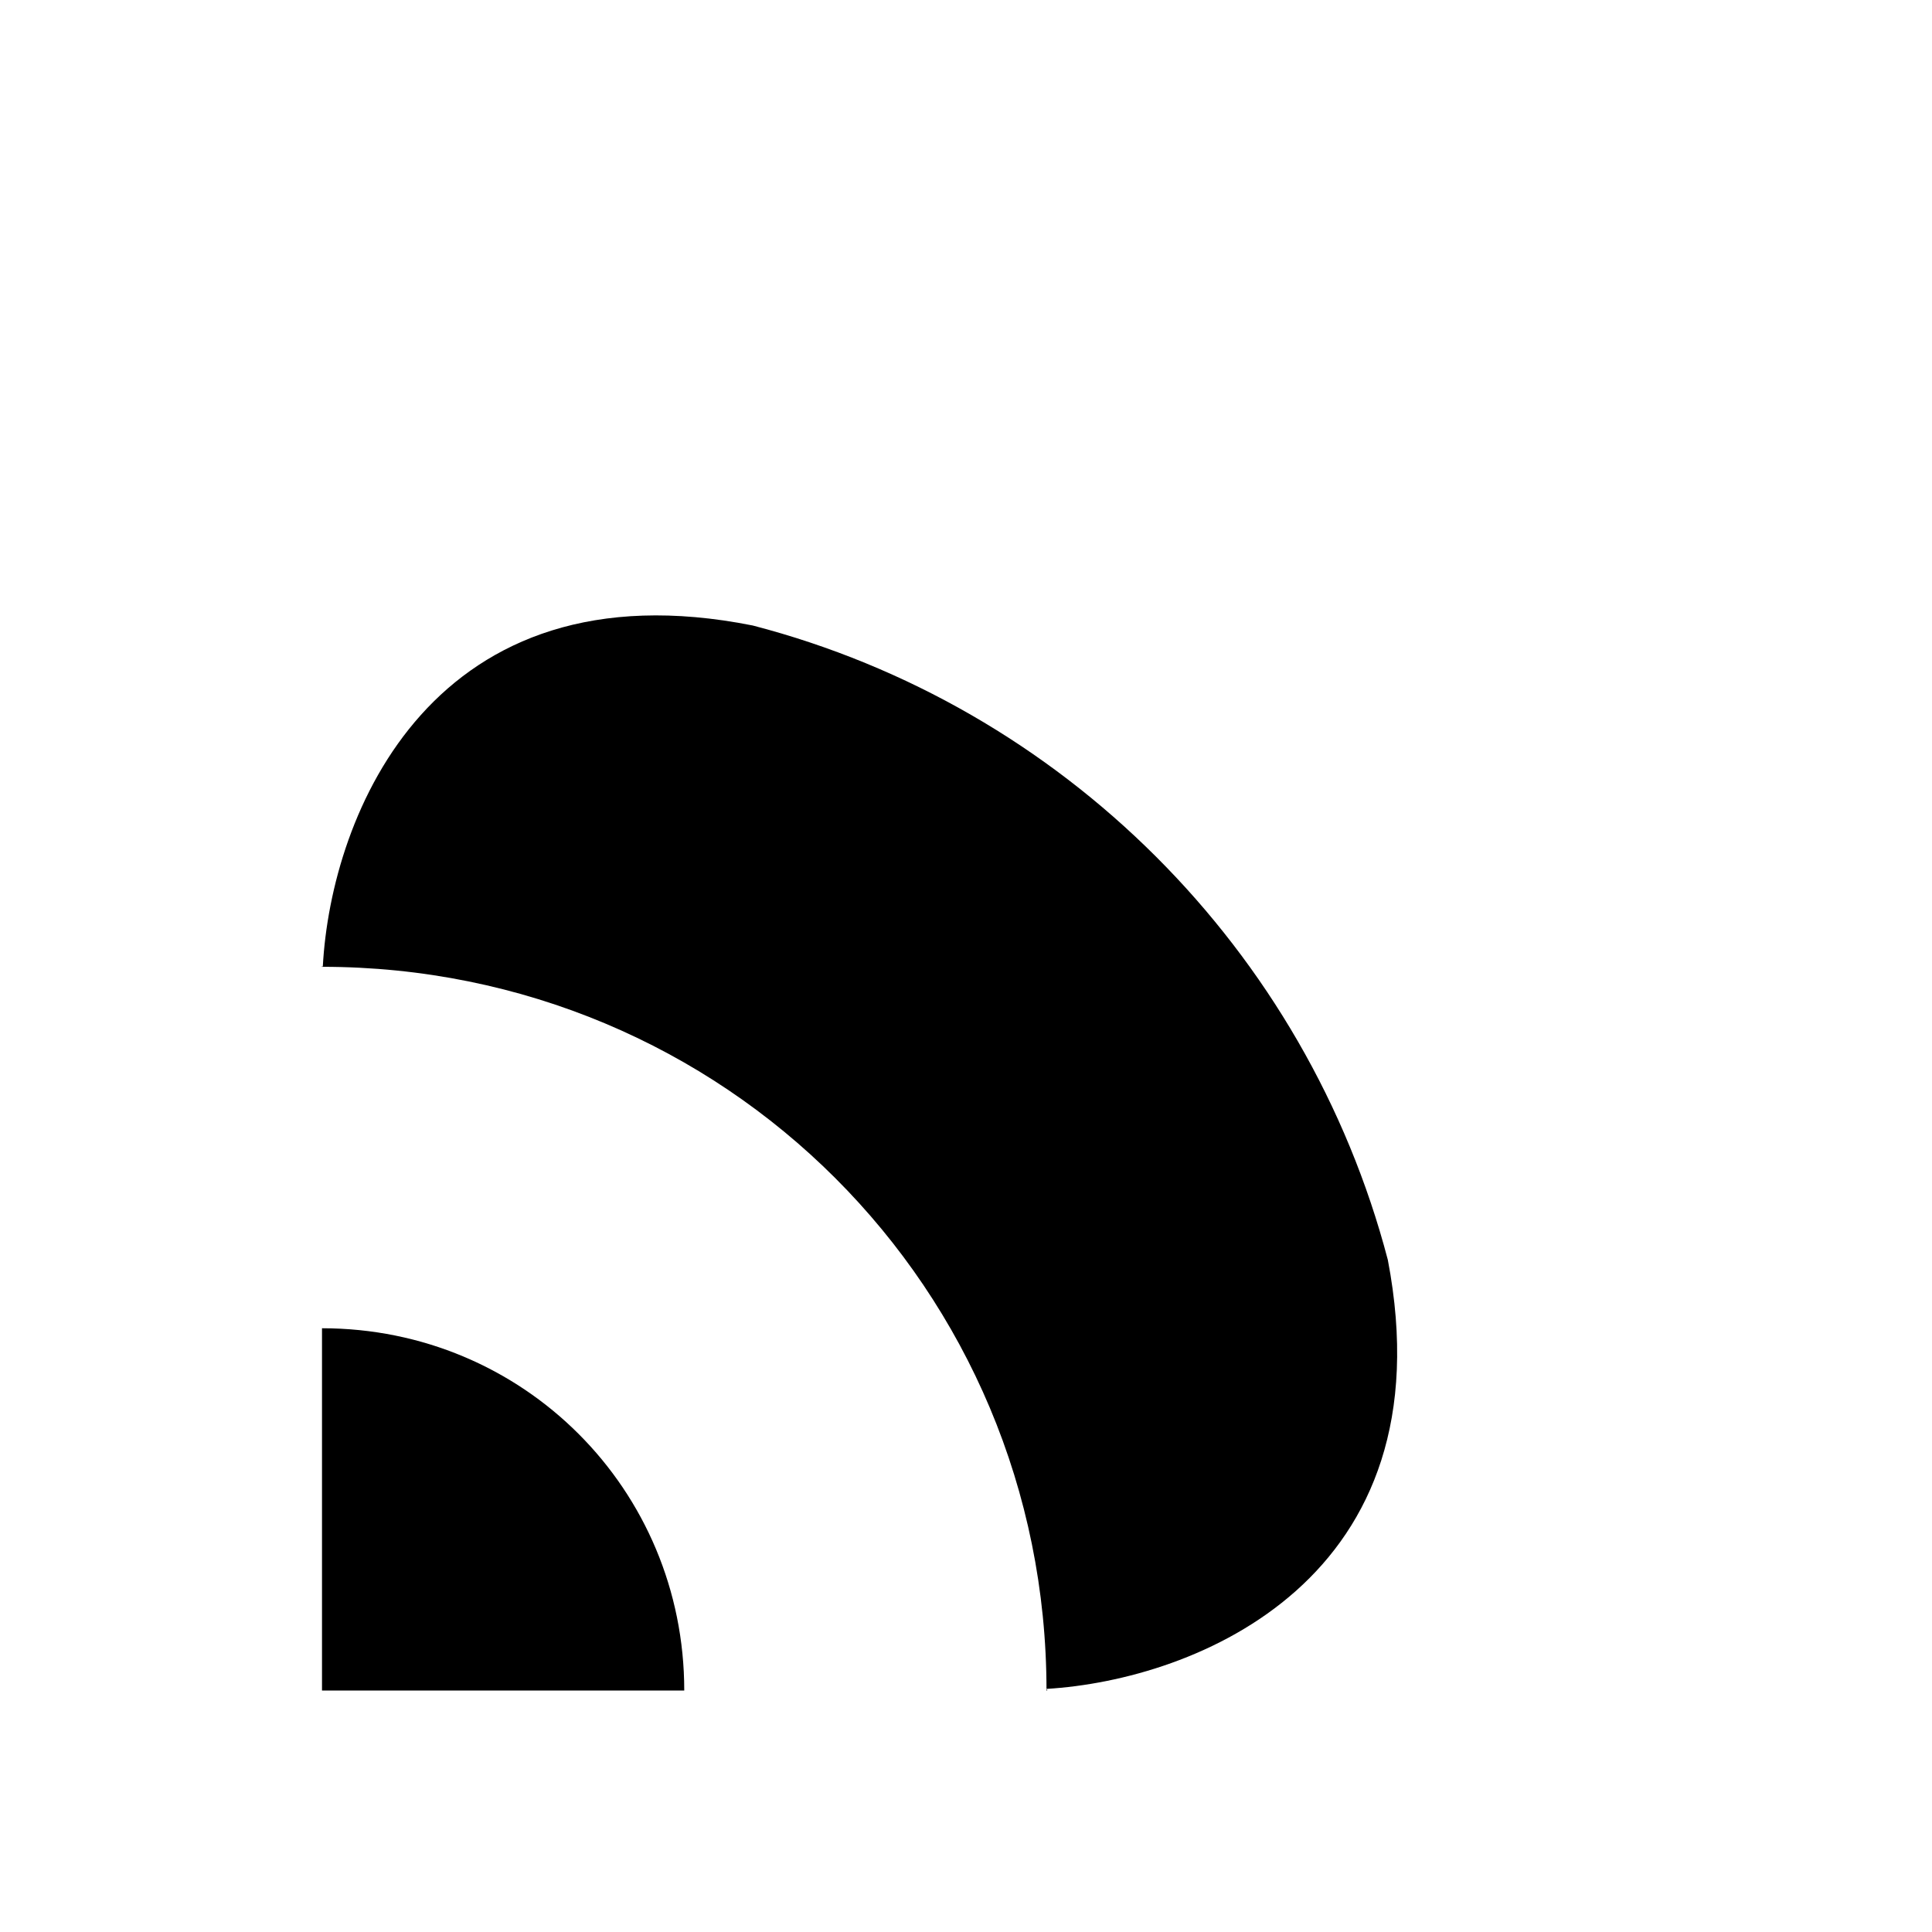
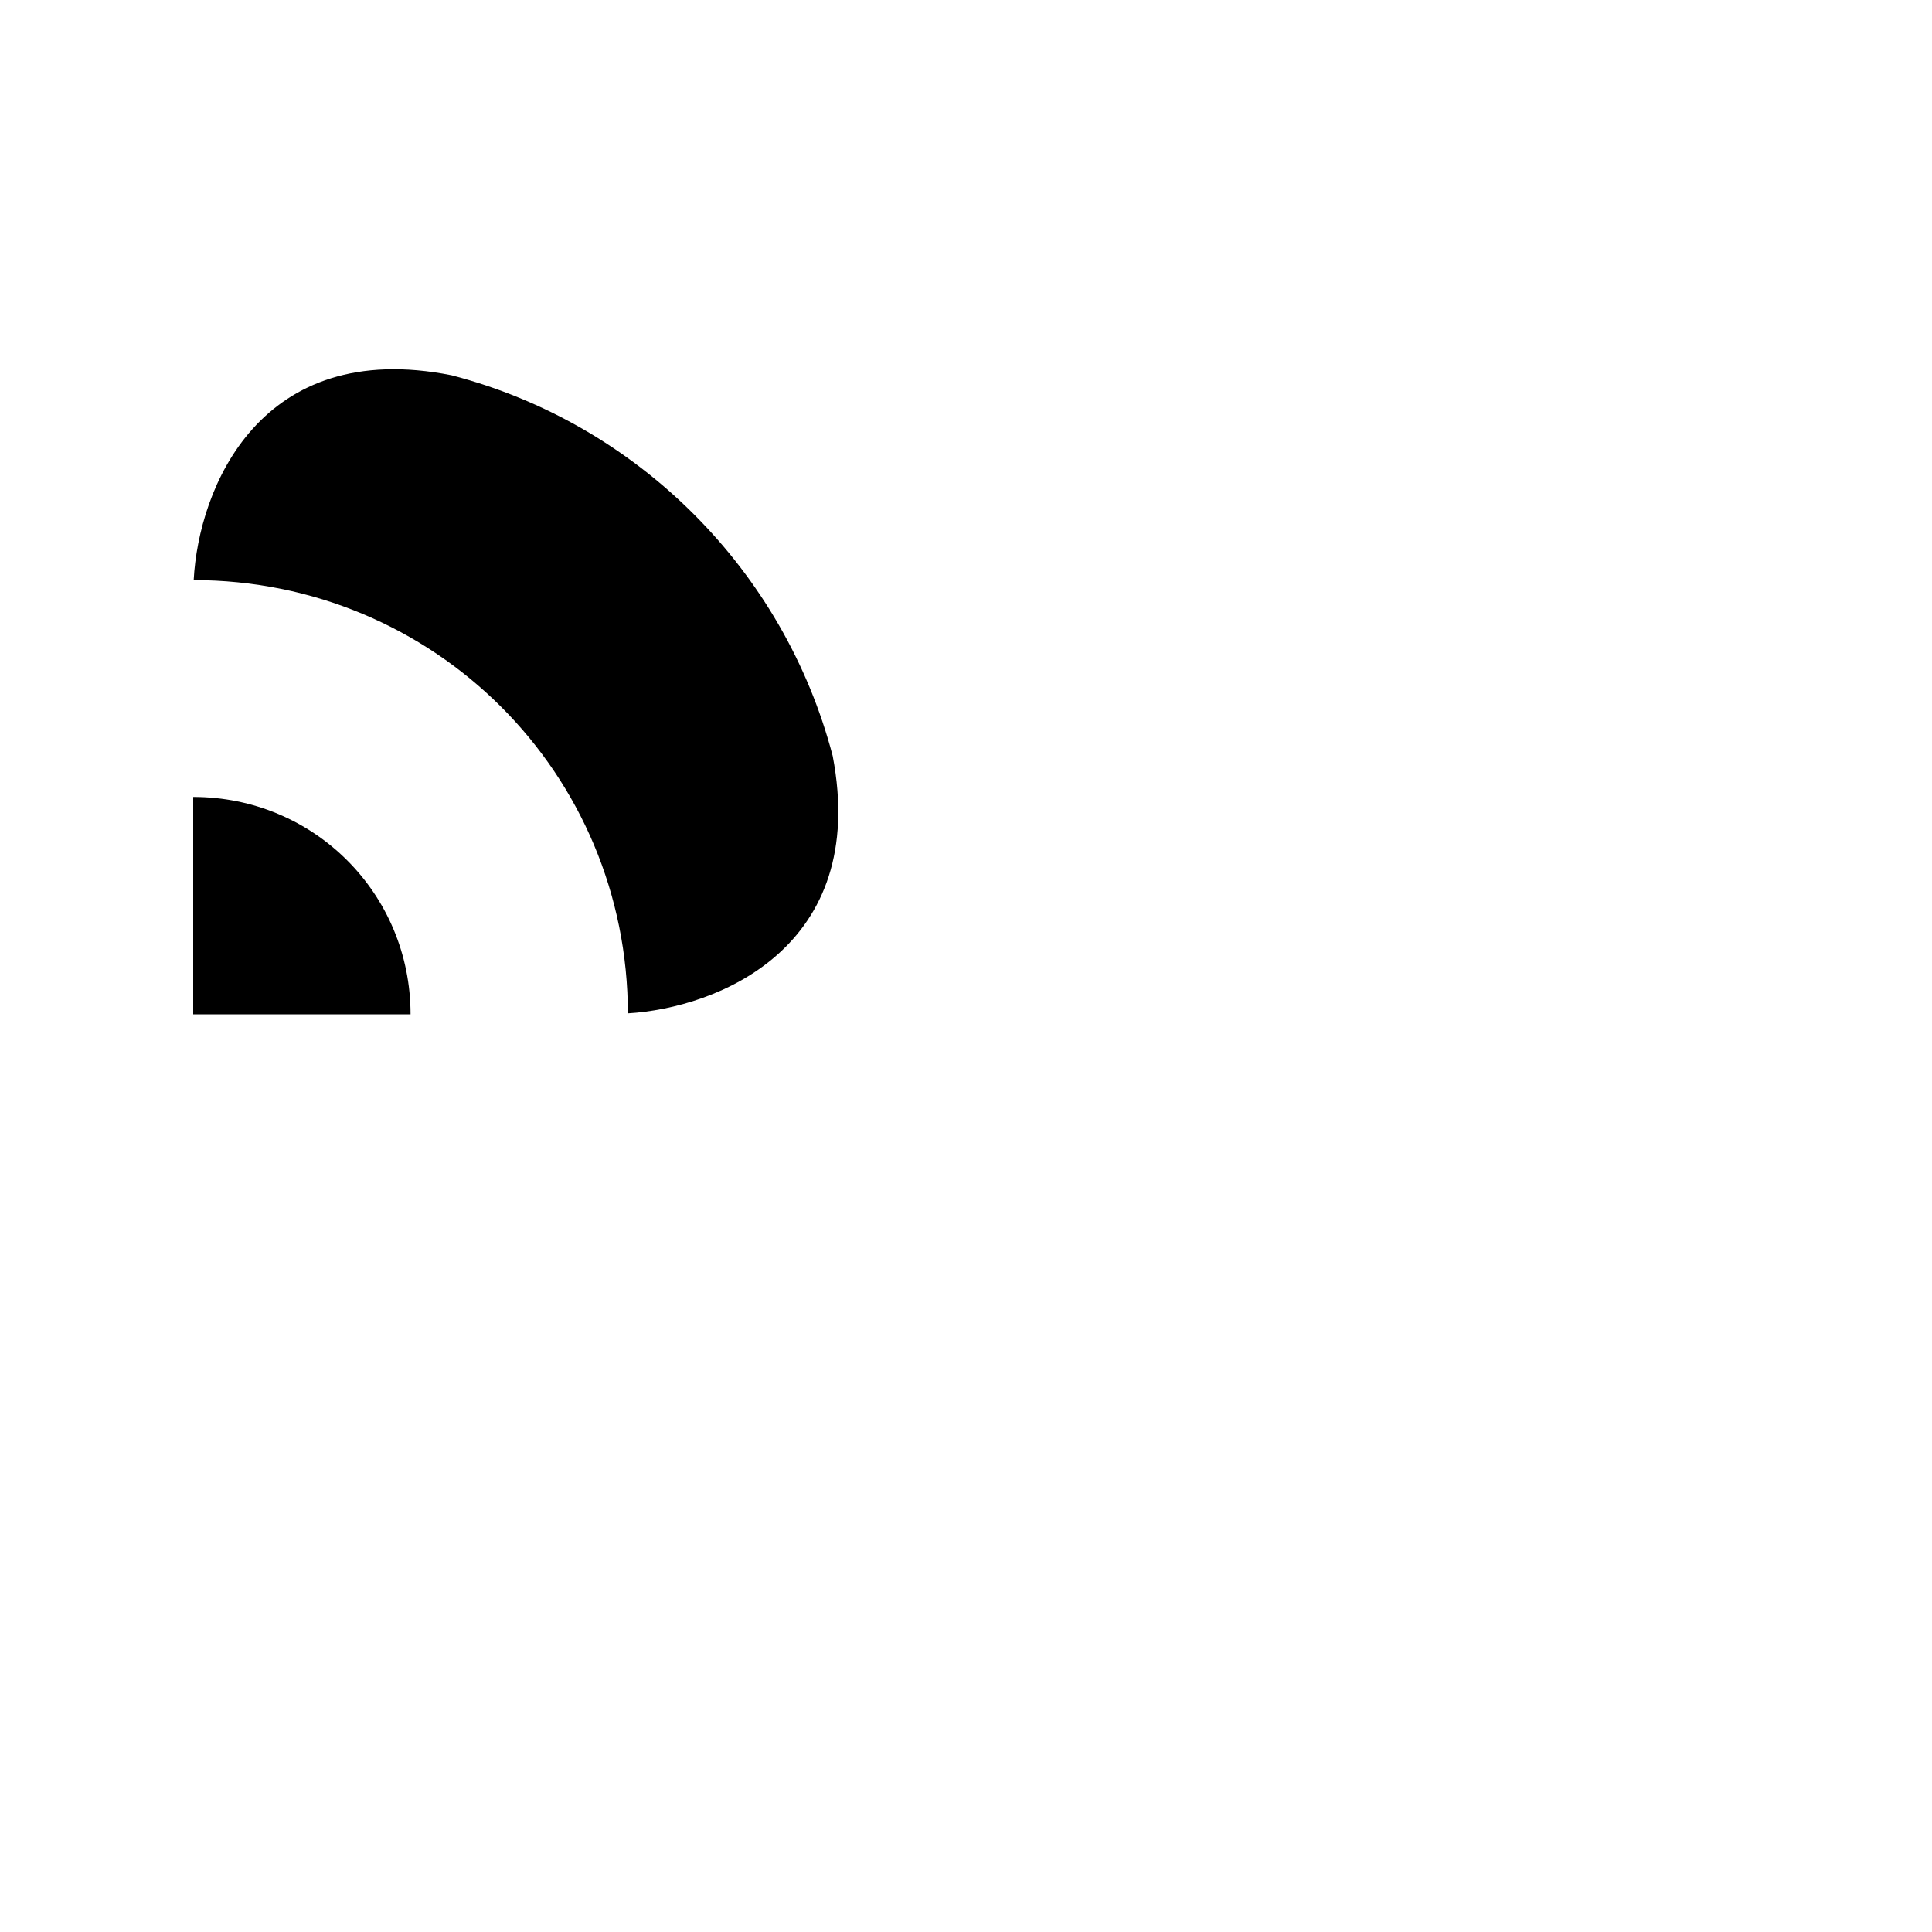
- <svg xmlns="http://www.w3.org/2000/svg" viewBox="0 0 24 24" fill="currentColor">
+ <svg xmlns="http://www.w3.org/2000/svg" viewBox="0 0 40 40" fill="currentColor">
  <path d="M4 16.5C6.5 16.5 8.5 18.5 8.5 21H4V16.5Z" />
  <path fill-rule="evenodd" clip-rule="evenodd" d="M4 12V12.01C9 12.01 13 16.01 13 21H13.01L13 20.98C14.85 20.87 18 19.62 17.24 15.65C16.23 11.8 13.2 8.77 9.35 7.77C5.38 6.98 4.11 10.11 4.01 12.01L4 12Z" />
</svg>
